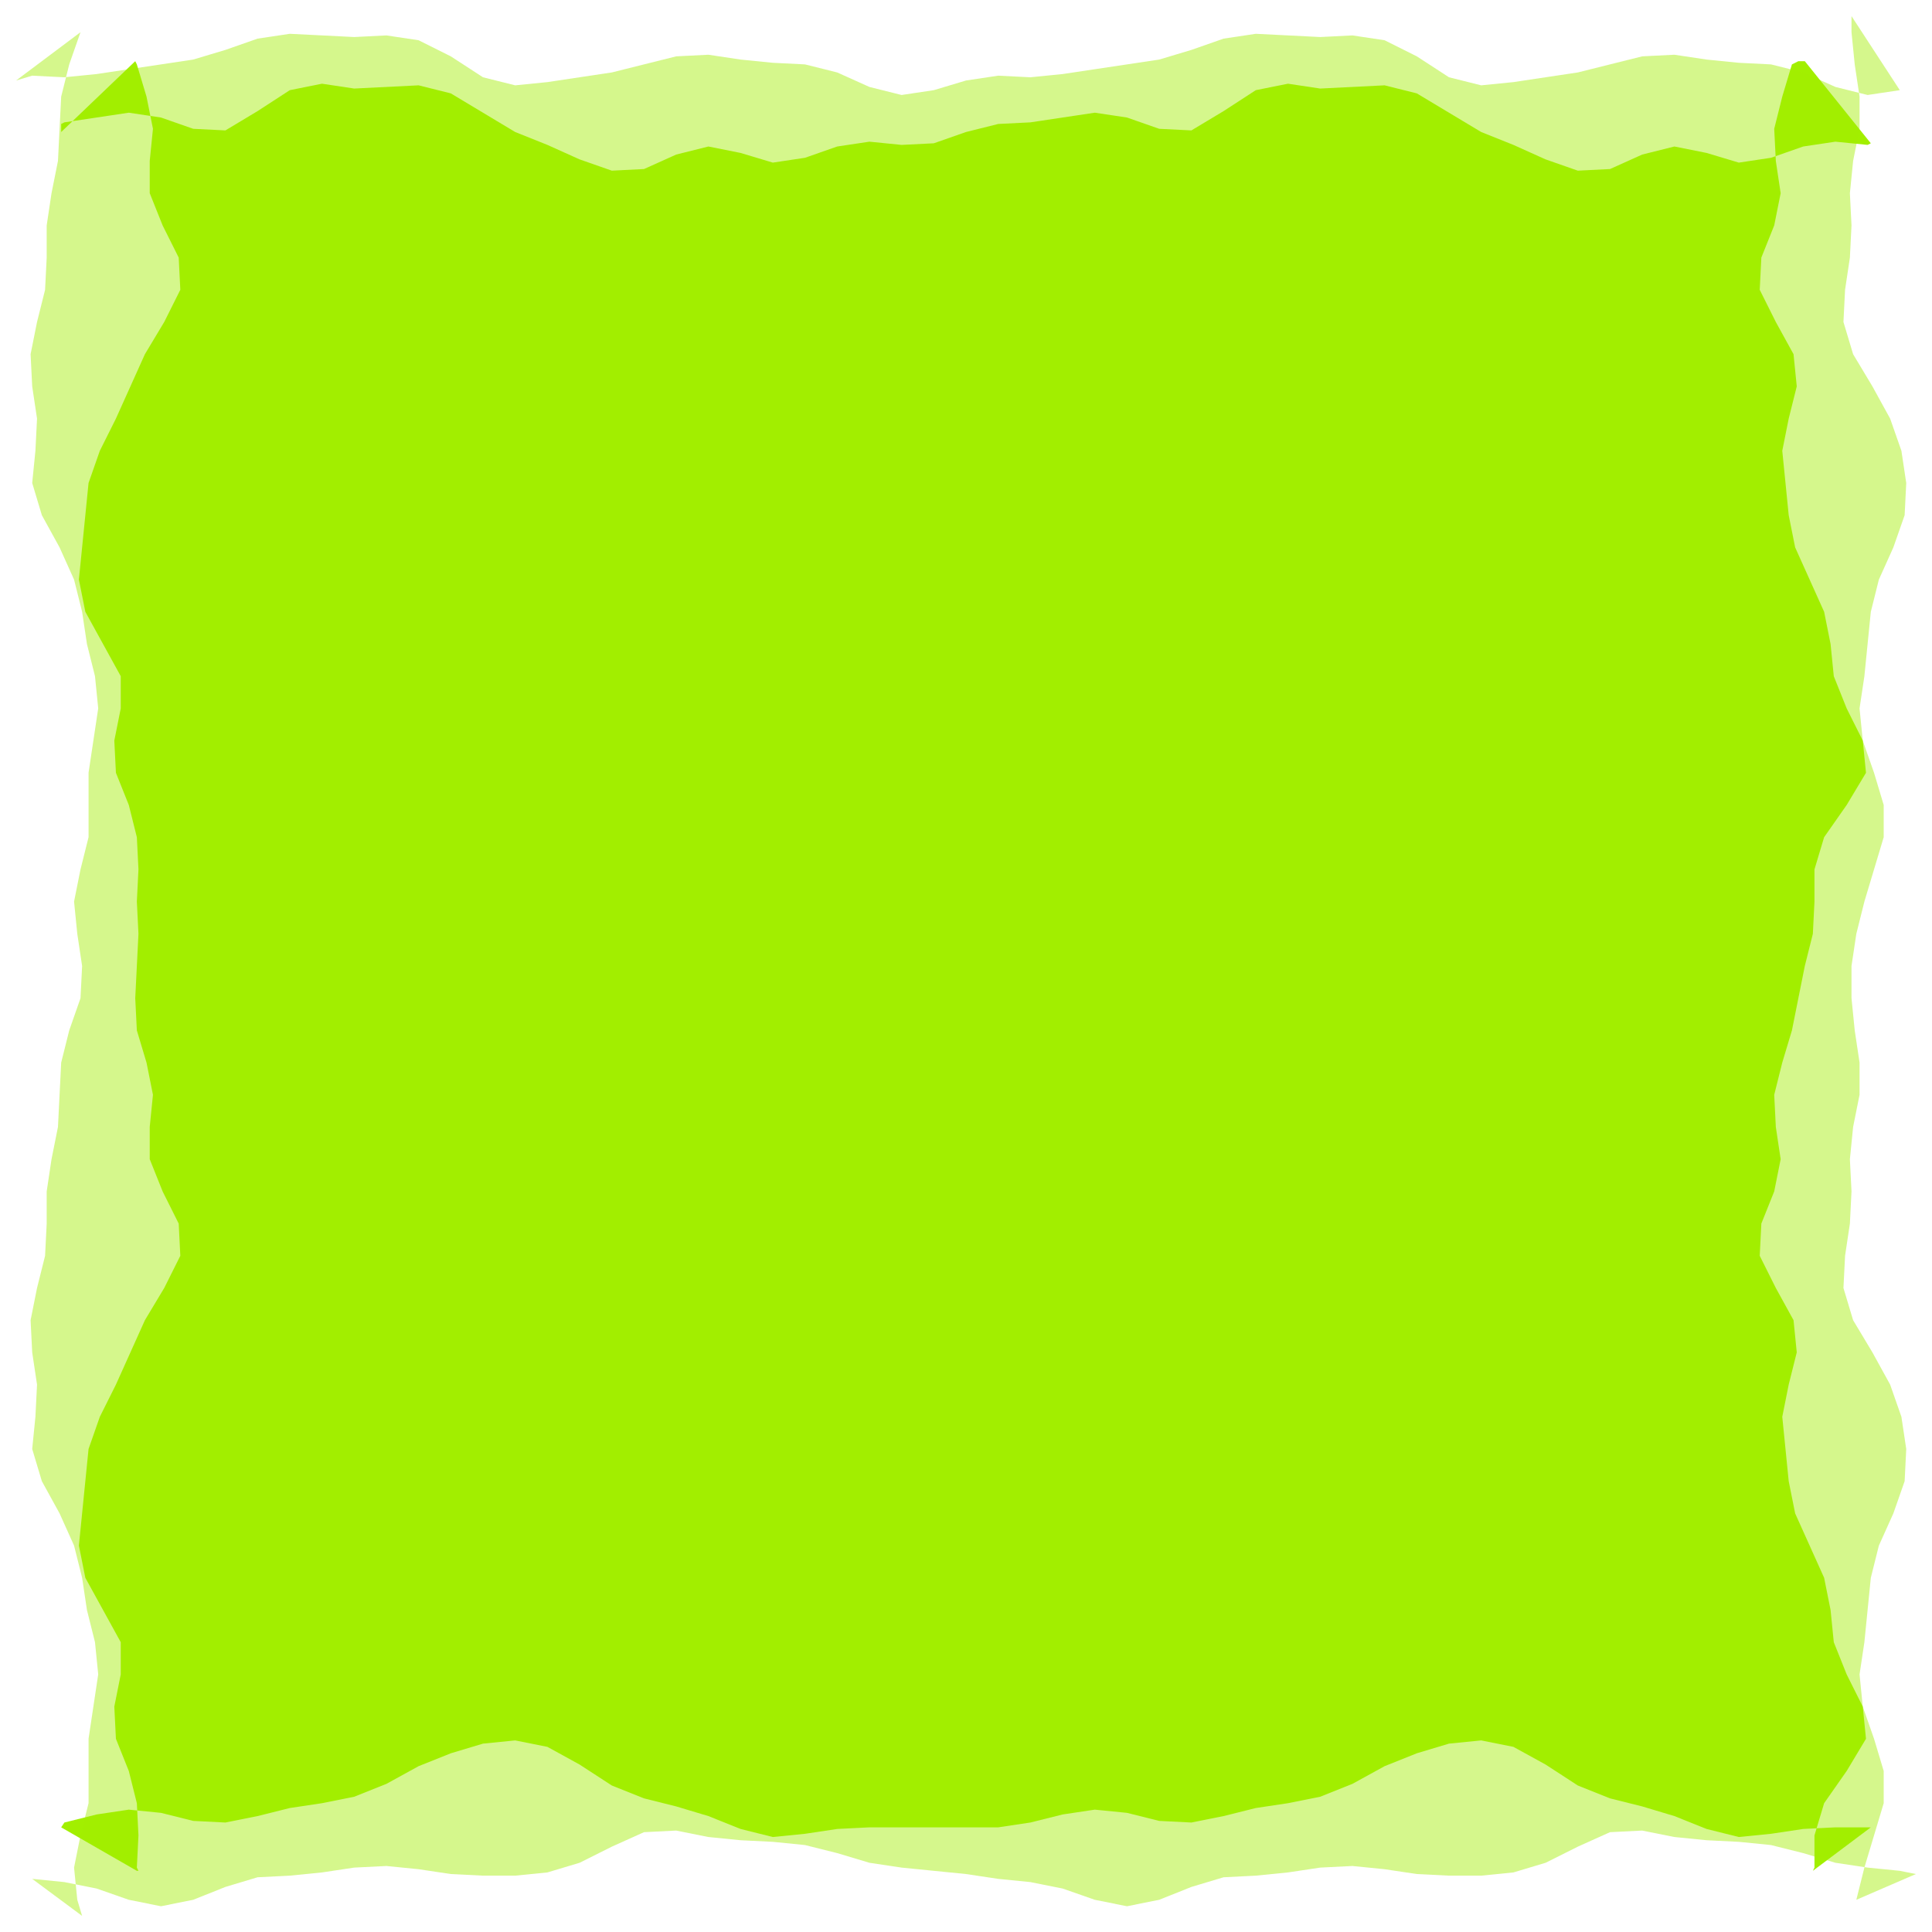
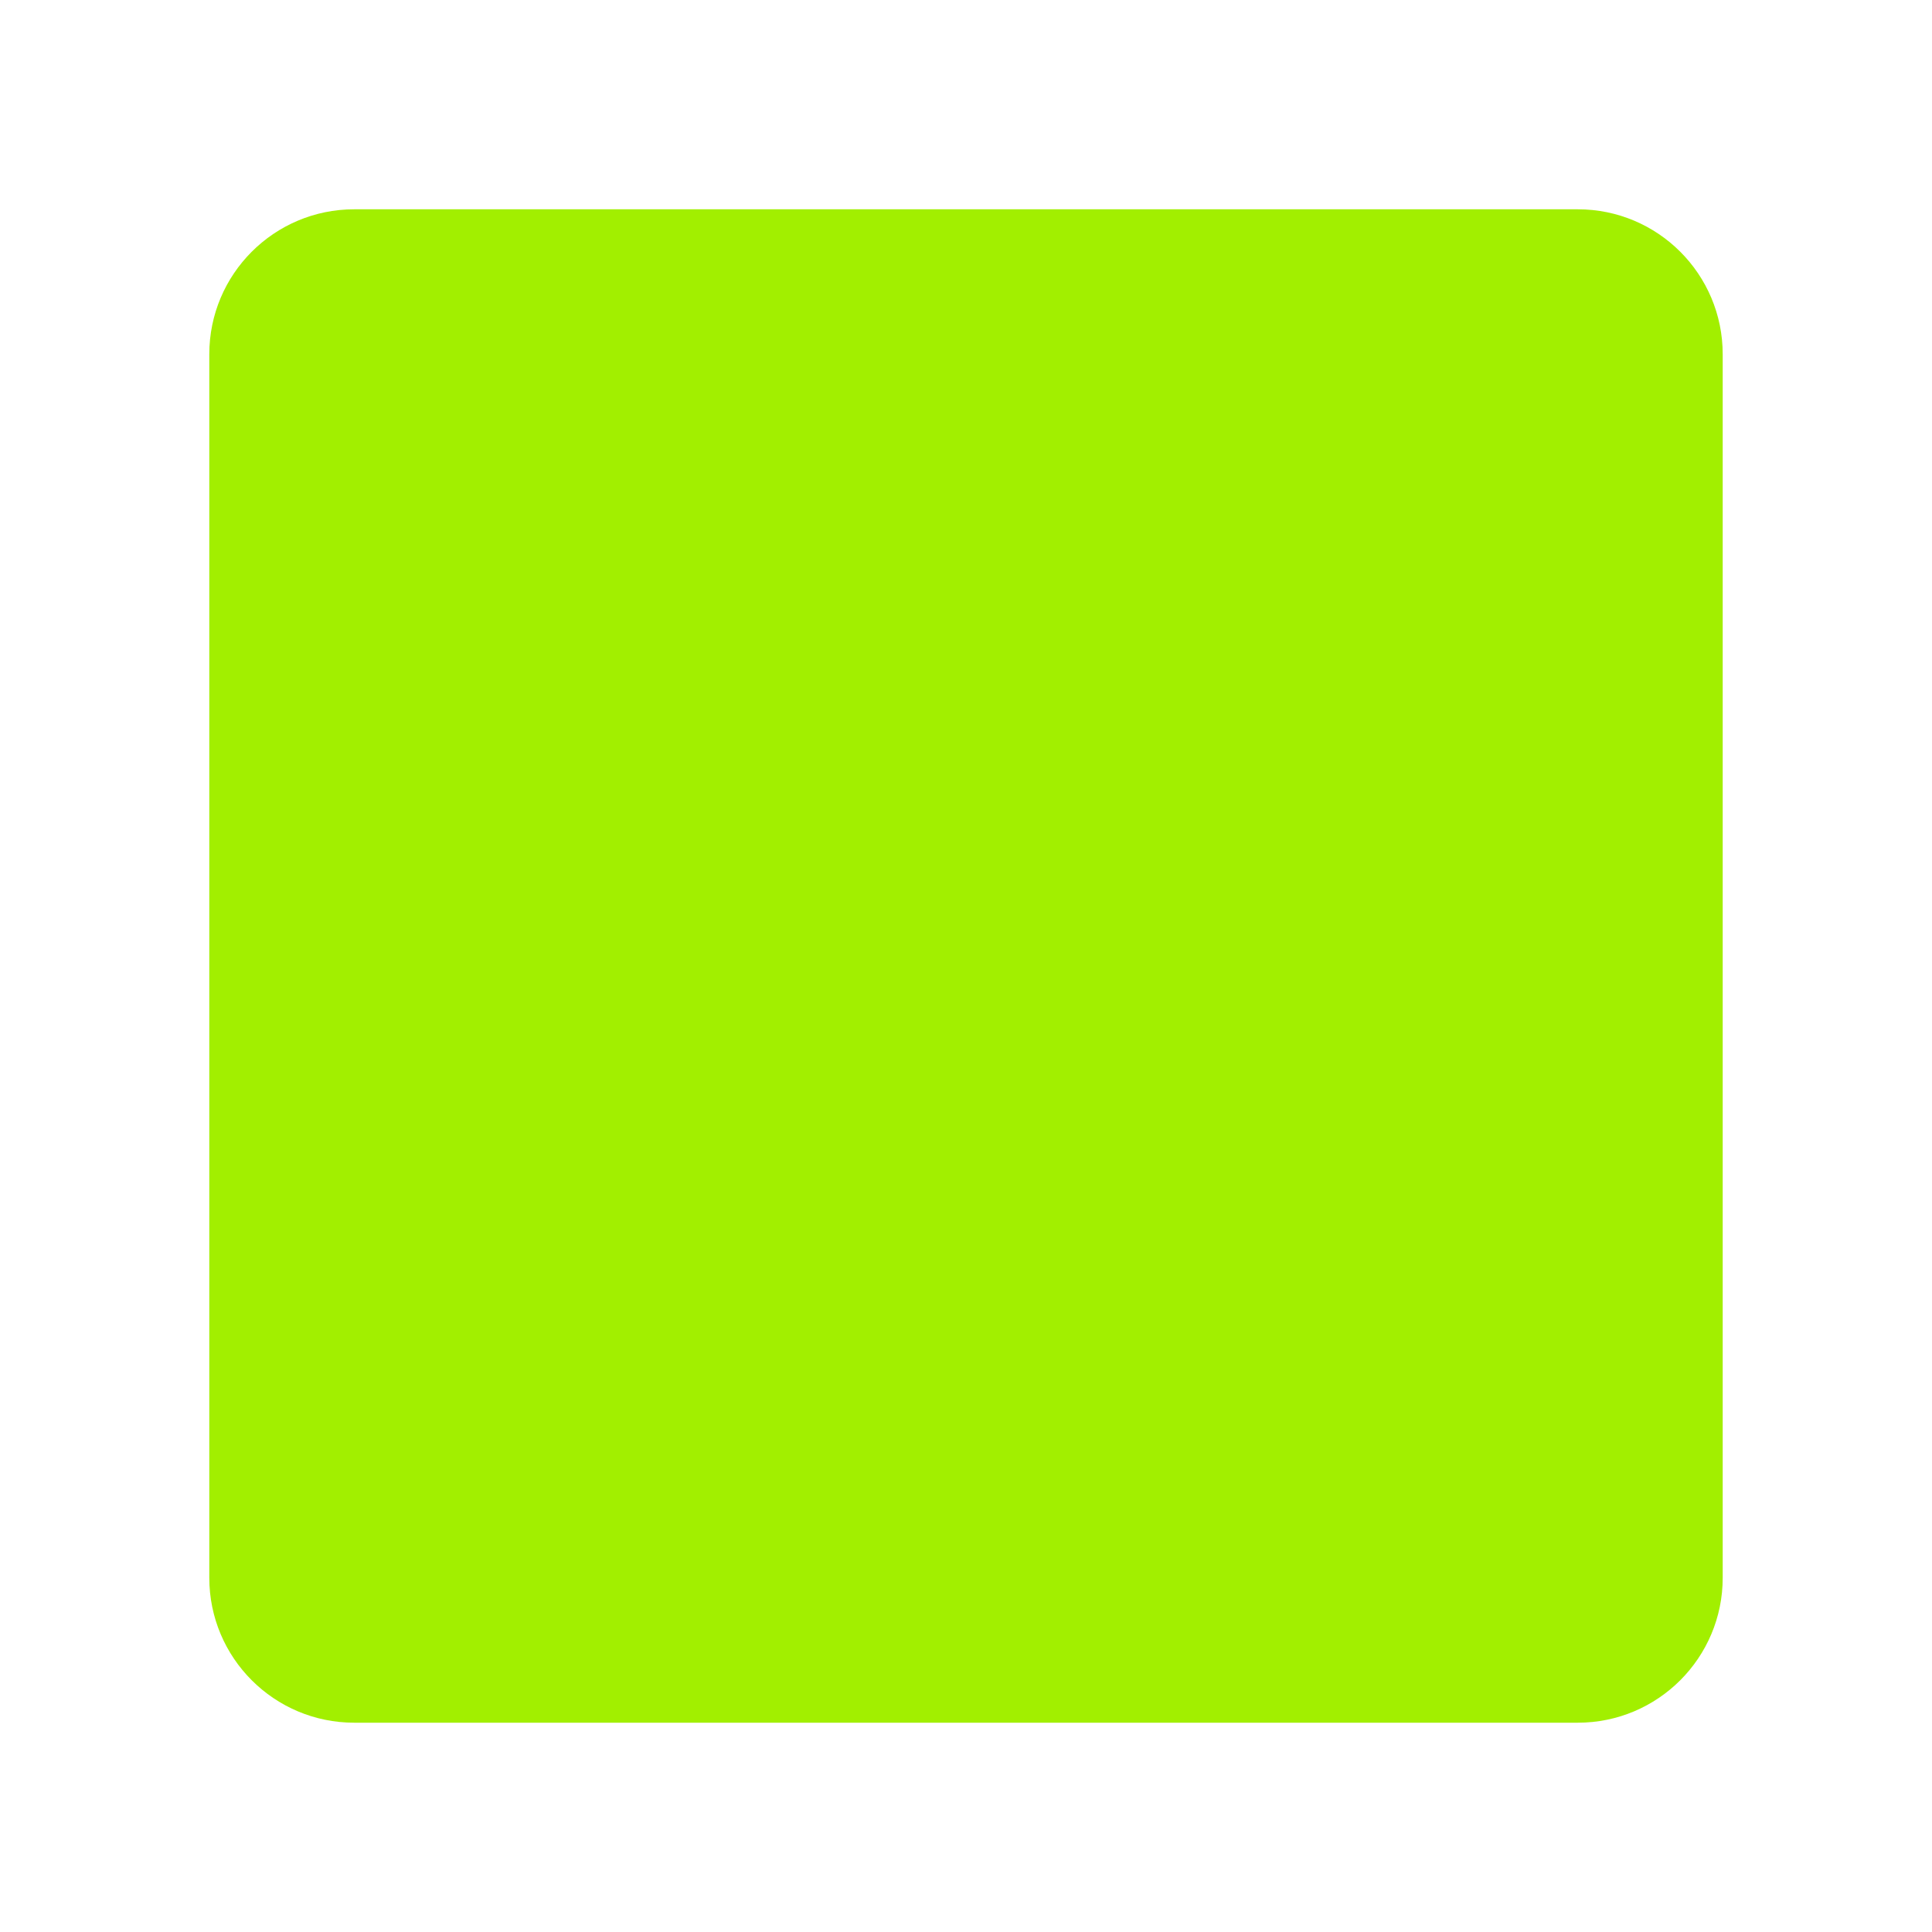
<svg xmlns="http://www.w3.org/2000/svg" width="120" height="120" viewBox="0 0 120 120">
-   <path fill="#a2ef00" d="M3.8,8.2 L3.8,7.7 L4.0,7.6 L6.0,7.3 L8.0,7.0 L10.0,7.3 L12.0,8.0 L14.0,8.1 L16.0,6.9 L18.0,5.6 L20.0,5.2 L22.0,5.5 L24.0,5.4 L26.0,5.3 L28.0,5.8 L30.0,7.0 L32.0,8.2 L34.0,9.0 L36.0,9.9 L38.0,10.6 L40.0,10.5 L42.0,9.6 L44.0,9.1 L46.0,9.5 L48.0,10.1 L50.0,9.8 L52.0,9.1 L54.0,8.8 L56.0,9.0 L58.0,8.9 L60.0,8.2 L62.0,7.7 L64.0,7.6 L66.0,7.3 L68.0,7.0 L70.0,7.3 L72.0,8.0 L74.0,8.1 L76.0,6.9 L78.0,5.6 L80.0,5.2 L82.0,5.5 L84.0,5.4 L86.0,5.3 L88.0,5.8 L90.0,7.0 L92.0,8.2 L94.0,9.0 L96.0,9.9 L98.0,10.6 L100.0,10.5 L102.0,9.6 L104.0,9.1 L106.0,9.5 L108.0,10.1 L110.0,9.8 L112.0,9.1 L114.0,8.8 L116.0,9.0 L116.2,8.9 L112.1,3.8 L111.7,3.8 L111.3,4.0 L110.7,6.0 L110.2,8.0 L110.3,10.0 L110.6,12.0 L110.2,14.0 L109.4,16.0 L109.3,18.0 L110.3,20.0 L111.4,22.0 L111.6,24.0 L111.1,26.0 L110.7,28.0 L110.9,30.0 L111.1,32.0 L111.5,34.0 L112.4,36.0 L113.3,38.0 L113.7,40.0 L113.9,42.0 L114.7,44.0 L115.7,46.0 L115.9,48.0 L114.7,50.0 L113.3,52.0 L112.7,54.0 L112.7,56.0 L112.6,58.0 L112.1,60.0 L111.7,62.0 L111.3,64.0 L110.7,66.0 L110.2,68.0 L110.3,70.0 L110.6,72.0 L110.2,74.0 L109.4,76.0 L109.3,78.0 L110.3,80.0 L111.4,82.0 L111.6,84.0 L111.1,86.0 L110.7,88.0 L110.9,90.0 L111.1,92.0 L111.5,94.0 L112.4,96.0 L113.3,98.0 L113.7,100.0 L113.9,102.0 L114.7,104.0 L115.7,106.0 L115.9,108.0 L114.7,110.0 L113.3,112.0 L112.7,114.0 L112.7,116.0 L112.6,116.2 L116.2,113.5 L116.2,113.5 L116.0,113.5 L114.0,113.5 L112.0,113.6 L110.0,113.9 L108.0,114.1 L106.0,113.6 L104.0,112.8 L102.0,112.2 L100.0,111.7 L98.0,110.9 L96.0,109.6 L94.0,108.5 L92.0,108.1 L90.0,108.3 L88.0,108.9 L86.0,109.7 L84.0,110.8 L82.0,111.6 L80.0,112.0 L78.0,112.3 L76.0,112.8 L74.0,113.2 L72.0,113.1 L70.0,112.6 L68.0,112.4 L66.0,112.7 L64.0,113.2 L62.0,113.5 L60.0,113.5 L58.0,113.5 L56.0,113.5 L54.0,113.5 L52.0,113.6 L50.0,113.9 L48.0,114.1 L46.0,113.6 L44.0,112.8 L42.0,112.2 L40.0,111.7 L38.0,110.9 L36.0,109.6 L34.0,108.5 L32.0,108.1 L30.0,108.3 L28.0,108.9 L26.0,109.7 L24.0,110.8 L22.0,111.6 L20.0,112.0 L18.0,112.3 L16.0,112.8 L14.0,113.2 L12.0,113.1 L10.0,112.6 L8.0,112.4 L6.0,112.7 L4.0,113.2 L3.8,113.5 L8.5,116.2 L8.6,116.2 L8.5,116.0 L8.6,114.0 L8.5,112.0 L8.0,110.0 L7.2,108.0 L7.1,106.0 L7.5,104.0 L7.5,102.0 L6.4,100.0 L5.3,98.0 L4.9,96.0 L5.1,94.0 L5.3,92.0 L5.5,90.0 L6.2,88.0 L7.2,86.0 L8.1,84.0 L9.0,82.0 L10.2,80.0 L11.2,78.0 L11.1,76.0 L10.1,74.0 L9.3,72.0 L9.3,70.0 L9.5,68.0 L9.1,66.0 L8.5,64.0 L8.4,62.0 L8.5,60.0 L8.6,58.0 L8.5,56.0 L8.6,54.0 L8.5,52.0 L8.0,50.0 L7.2,48.0 L7.1,46.0 L7.5,44.0 L7.5,42.0 L6.4,40.0 L5.3,38.0 L4.9,36.0 L5.1,34.0 L5.3,32.0 L5.5,30.0 L6.2,28.0 L7.2,26.0 L8.1,24.0 L9.0,22.0 L10.2,20.0 L11.2,18.0 L11.1,16.0 L10.1,14.0 L9.3,12.0 L9.3,10.0 L9.5,8.0 L9.1,6.0 L8.5,4.0 L8.4,3.8Z" />
-   <path fill="#a2ef00" fill-opacity=".45" d="M1.0,5.0 L2.0,4.7 L4.0,4.8 L6.0,4.6 L8.0,4.3 L10.0,4.0 L12.0,3.7 L14.0,3.1 L16.0,2.4 L18.0,2.1 L20.0,2.2 L22.0,2.3 L24.0,2.2 L26.0,2.5 L28.0,3.5 L30.0,4.8 L32.0,5.3 L34.0,5.1 L36.0,4.8 L38.0,4.5 L40.0,4.0 L42.0,3.5 L44.0,3.4 L46.0,3.7 L48.0,3.9 L50.0,4.0 L52.0,4.5 L54.0,5.4 L56.0,5.9 L58.0,5.6 L60.0,5.0 L62.0,4.7 L64.0,4.8 L66.0,4.6 L68.0,4.3 L70.0,4.0 L72.0,3.7 L74.0,3.1 L76.0,2.4 L78.0,2.1 L80.0,2.2 L82.0,2.3 L84.0,2.2 L86.0,2.5 L88.0,3.5 L90.0,4.8 L92.0,5.3 L94.0,5.1 L96.0,4.8 L98.0,4.5 L100.0,4.0 L102.0,3.5 L104.0,3.4 L106.0,3.7 L108.0,3.9 L110.0,4.0 L112.0,4.5 L114.0,5.4 L116.0,5.9 L118.0,5.6 L115.0,1.0 L115.0,2.0 L115.2,4.0 L115.5,6.0 L115.5,8.0 L115.1,10.0 L114.9,12.0 L115.0,14.0 L114.9,16.0 L114.6,18.0 L114.5,20.0 L115.1,22.0 L116.3,24.0 L117.4,26.0 L118.1,28.0 L118.4,30.0 L118.3,32.0 L117.6,34.0 L116.7,36.0 L116.2,38.0 L116.0,40.0 L115.8,42.0 L115.5,44.0 L115.7,46.0 L116.4,48.0 L117.0,50.0 L117.0,52.0 L116.4,54.0 L115.8,56.0 L115.3,58.0 L115.0,60.0 L115.0,62.0 L115.2,64.0 L115.5,66.0 L115.5,68.0 L115.1,70.0 L114.9,72.0 L115.0,74.0 L114.9,76.0 L114.6,78.0 L114.5,80.0 L115.1,82.0 L116.3,84.0 L117.4,86.0 L118.1,88.0 L118.4,90.0 L118.3,92.0 L117.6,94.0 L116.7,96.0 L116.2,98.0 L116.0,100.0 L115.8,102.0 L115.5,104.0 L115.7,106.0 L116.4,108.0 L117.0,110.0 L117.0,112.0 L116.4,114.0 L115.8,116.0 L115.3,118.0 L119.0,116.4 L118.0,116.2 L116.0,116.0 L114.0,115.7 L112.0,115.1 L110.0,114.6 L108.0,114.4 L106.0,114.3 L104.0,114.1 L102.0,113.7 L100.0,113.8 L98.0,114.7 L96.0,115.7 L94.0,116.3 L92.0,116.5 L90.0,116.5 L88.0,116.4 L86.0,116.1 L84.0,115.9 L82.0,116.0 L80.0,116.3 L78.0,116.5 L76.0,116.6 L74.0,117.2 L72.0,118.0 L70.0,118.4 L68.0,118.0 L66.0,117.3 L64.0,116.9 L62.0,116.7 L60.0,116.4 L58.0,116.2 L56.0,116.0 L54.0,115.7 L52.0,115.1 L50.0,114.6 L48.0,114.4 L46.0,114.3 L44.0,114.1 L42.0,113.7 L40.0,113.8 L38.0,114.7 L36.0,115.7 L34.0,116.3 L32.0,116.5 L30.0,116.5 L28.0,116.4 L26.0,116.1 L24.0,115.9 L22.0,116.0 L20.0,116.3 L18.0,116.5 L16.0,116.6 L14.0,117.2 L12.0,118.0 L10.0,118.4 L8.0,118.0 L6.0,117.3 L4.0,116.9 L2.0,116.7 L5.1,119.0 L4.8,118.0 L4.6,116.0 L5.0,114.0 L5.5,112.0 L5.5,110.0 L5.5,108.0 L5.8,106.0 L6.1,104.0 L5.9,102.0 L5.4,100.0 L5.1,98.0 L4.6,96.0 L3.7,94.0 L2.6,92.0 L2.0,90.0 L2.2,88.0 L2.3,86.0 L2.0,84.0 L1.9,82.0 L2.3,80.0 L2.8,78.0 L2.9,76.0 L2.9,74.0 L3.2,72.0 L3.6,70.0 L3.7,68.0 L3.8,66.0 L4.3,64.0 L5.0,62.0 L5.1,60.0 L4.8,58.0 L4.6,56.0 L5.0,54.0 L5.5,52.0 L5.5,50.0 L5.5,48.0 L5.8,46.0 L6.1,44.0 L5.9,42.0 L5.4,40.0 L5.1,38.0 L4.6,36.0 L3.7,34.0 L2.6,32.0 L2.0,30.0 L2.2,28.0 L2.3,26.0 L2.0,24.0 L1.9,22.0 L2.3,20.0 L2.8,18.0 L2.9,16.0 L2.9,14.0 L3.2,12.0 L3.6,10.0 L3.7,8.0 L3.8,6.0 L4.3,4.0 L5.0,2.0Z" />
+   <path fill="#a2ef00" d="M22,13 H98 A9,9 0 0 1 107,22 V98 A9,9 0 0 1 98,107 H22 A9,9 0 0 1 13,98 V22 A9,9 0 0 1 22,13Z" />
</svg>
